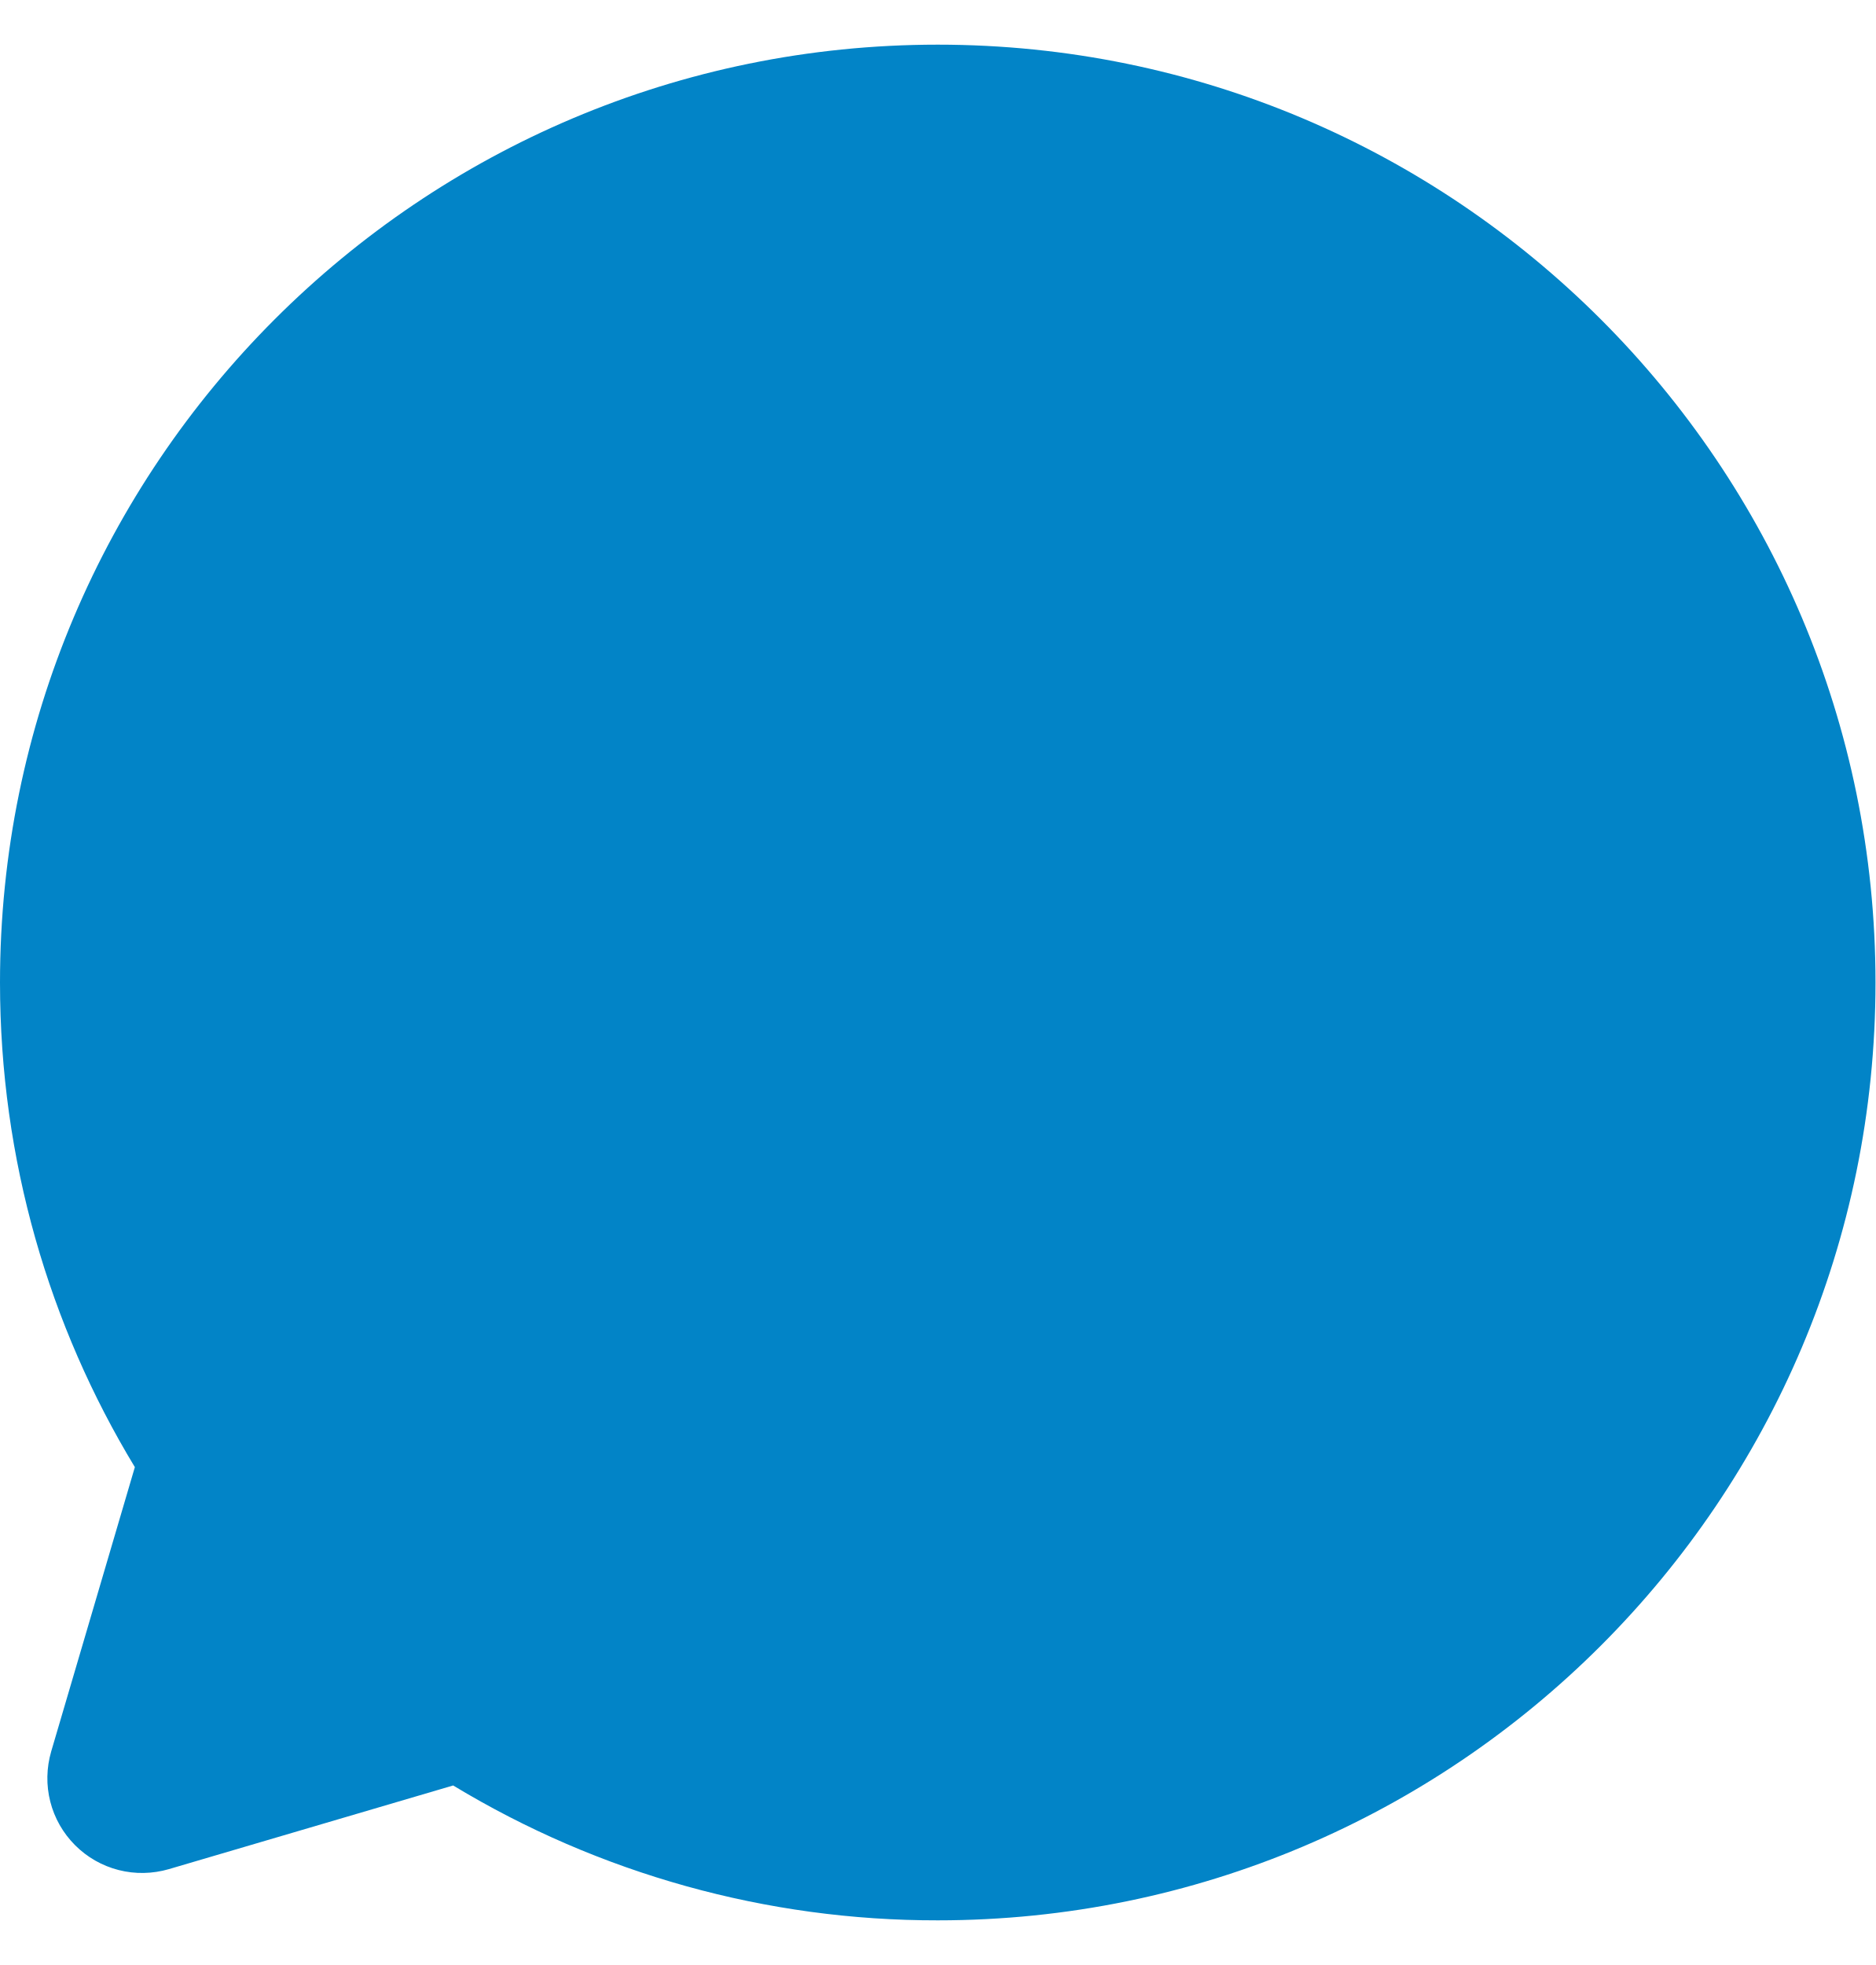
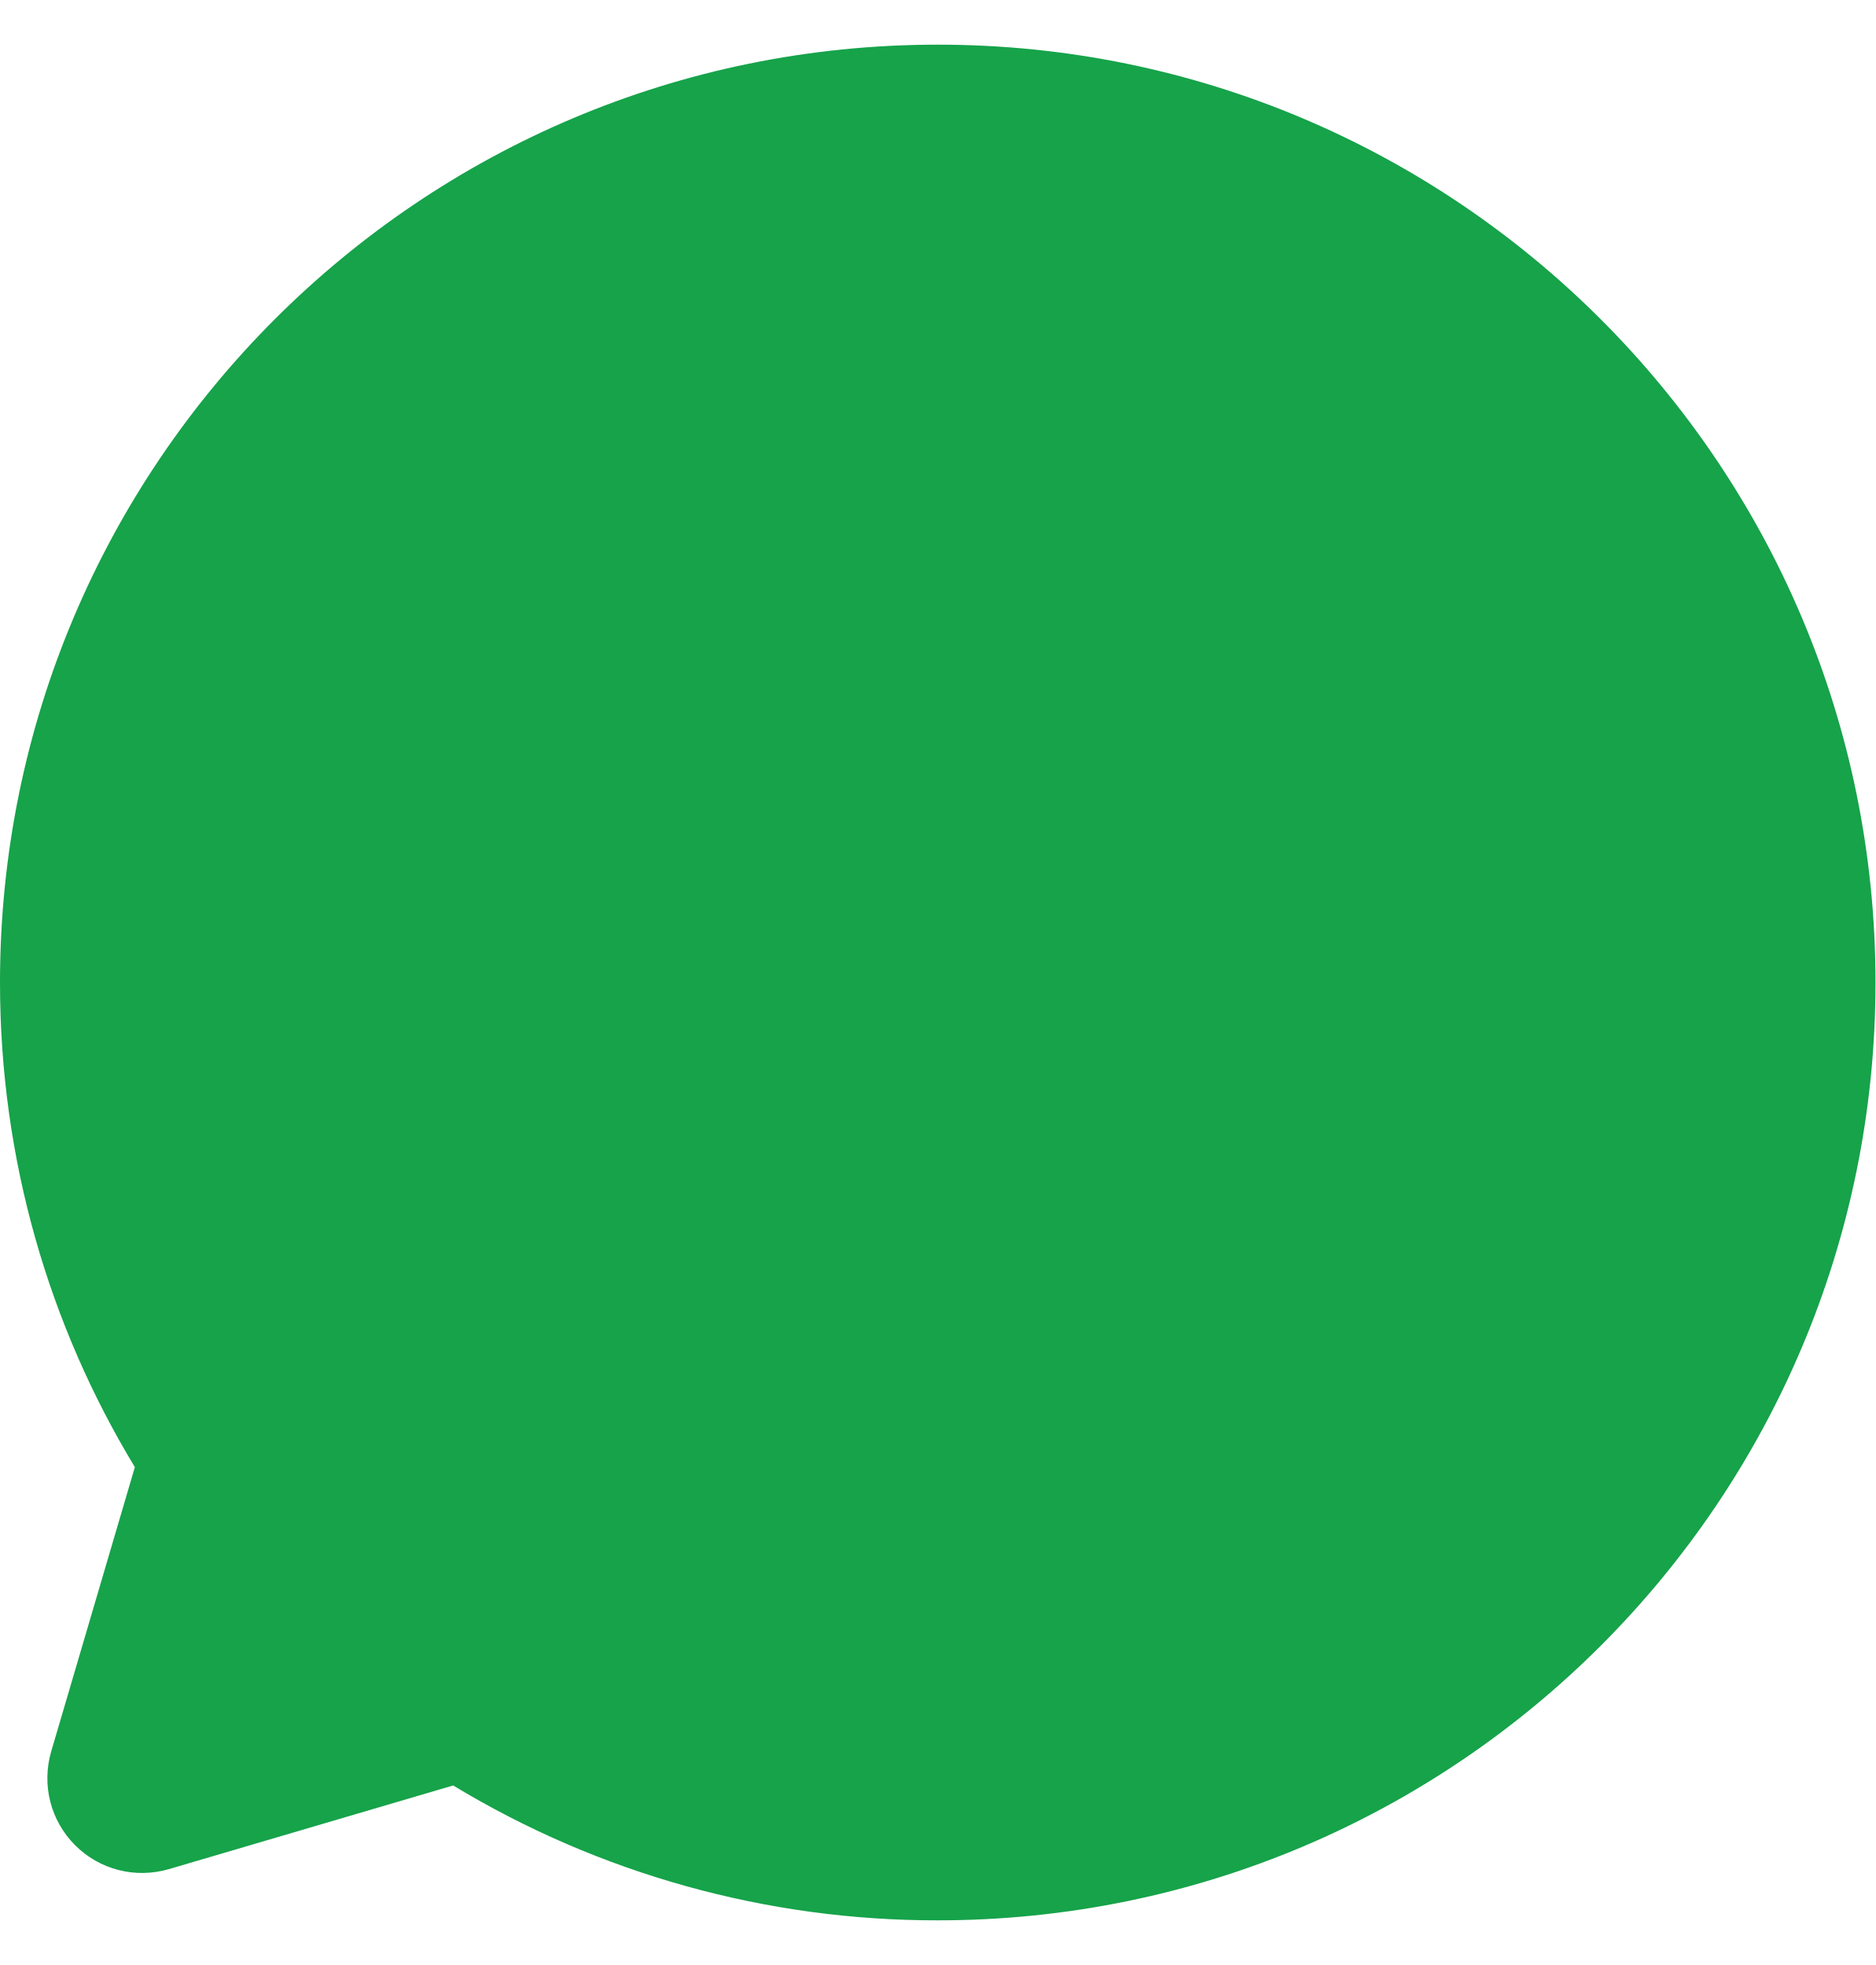
<svg xmlns="http://www.w3.org/2000/svg" width="21" height="22" viewBox="0 0 21 22" fill="none">
-   <path fill-rule="evenodd" clip-rule="evenodd" d="M10.5 0.5C4.701 0.5 0 5.201 0 11C0 12.985 0.551 14.843 1.51 16.426L0.573 19.61C0.52 19.793 0.516 19.987 0.563 20.171C0.61 20.356 0.706 20.524 0.841 20.659C0.976 20.794 1.144 20.89 1.329 20.937C1.513 20.984 1.707 20.98 1.89 20.927L5.074 19.99C6.71 20.98 8.587 21.503 10.5 21.5C16.299 21.5 21 16.799 21 11C21 5.201 16.299 0.5 10.5 0.5ZM8.125 13.376C10.249 15.499 12.277 15.78 12.993 15.806C14.082 15.846 15.142 15.014 15.555 14.049C15.607 13.929 15.626 13.797 15.61 13.668C15.593 13.538 15.542 13.415 15.462 13.311C14.887 12.576 14.109 12.048 13.349 11.523C13.19 11.413 12.995 11.369 12.804 11.4C12.614 11.431 12.443 11.534 12.327 11.689L11.697 12.649C11.664 12.701 11.612 12.738 11.553 12.753C11.493 12.768 11.43 12.759 11.377 12.729C10.949 12.485 10.327 12.069 9.879 11.622C9.432 11.174 9.042 10.58 8.822 10.18C8.795 10.129 8.787 10.07 8.8 10.014C8.813 9.958 8.846 9.908 8.892 9.874L9.863 9.154C10.001 9.034 10.091 8.867 10.114 8.685C10.137 8.503 10.092 8.318 9.989 8.167C9.518 7.478 8.97 6.603 8.175 6.022C8.073 5.948 7.953 5.901 7.827 5.887C7.701 5.874 7.573 5.893 7.457 5.943C6.491 6.357 5.655 7.417 5.695 8.508C5.721 9.224 6.002 11.252 8.125 13.376Z" fill="#0284C7" />
-   <circle cx="10.5" cy="11" r="6.593" fill="#0284C7" />
+   <path fill-rule="evenodd" clip-rule="evenodd" d="M10.5 0.5C4.701 0.5 0 5.201 0 11C0 12.985 0.551 14.843 1.51 16.426L0.573 19.61C0.52 19.793 0.516 19.987 0.563 20.171C0.61 20.356 0.706 20.524 0.841 20.659C0.976 20.794 1.144 20.89 1.329 20.937C1.513 20.984 1.707 20.98 1.89 20.927L5.074 19.99C6.71 20.98 8.587 21.503 10.5 21.5C16.299 21.5 21 16.799 21 11C21 5.201 16.299 0.5 10.5 0.5ZM8.125 13.376C10.249 15.499 12.277 15.78 12.993 15.806C14.082 15.846 15.142 15.014 15.555 14.049C15.607 13.929 15.626 13.797 15.61 13.668C15.593 13.538 15.542 13.415 15.462 13.311C14.887 12.576 14.109 12.048 13.349 11.523C13.19 11.413 12.995 11.369 12.804 11.4C12.614 11.431 12.443 11.534 12.327 11.689L11.697 12.649C11.664 12.701 11.612 12.738 11.553 12.753C11.493 12.768 11.43 12.759 11.377 12.729C10.949 12.485 10.327 12.069 9.879 11.622C9.432 11.174 9.042 10.58 8.822 10.18C8.795 10.129 8.787 10.07 8.8 10.014C8.813 9.958 8.846 9.908 8.892 9.874L9.863 9.154C10.001 9.034 10.091 8.867 10.114 8.685C10.137 8.503 10.092 8.318 9.989 8.167C9.518 7.478 8.97 6.603 8.175 6.022C8.073 5.948 7.953 5.901 7.827 5.887C7.701 5.874 7.573 5.893 7.457 5.943C6.491 6.357 5.655 7.417 5.695 8.508C5.721 9.224 6.002 11.252 8.125 13.376Z" fill="#16a34a" />
+   <circle cx="10.5" cy="11" r="6.593" fill="#16a34a" />
</svg>
